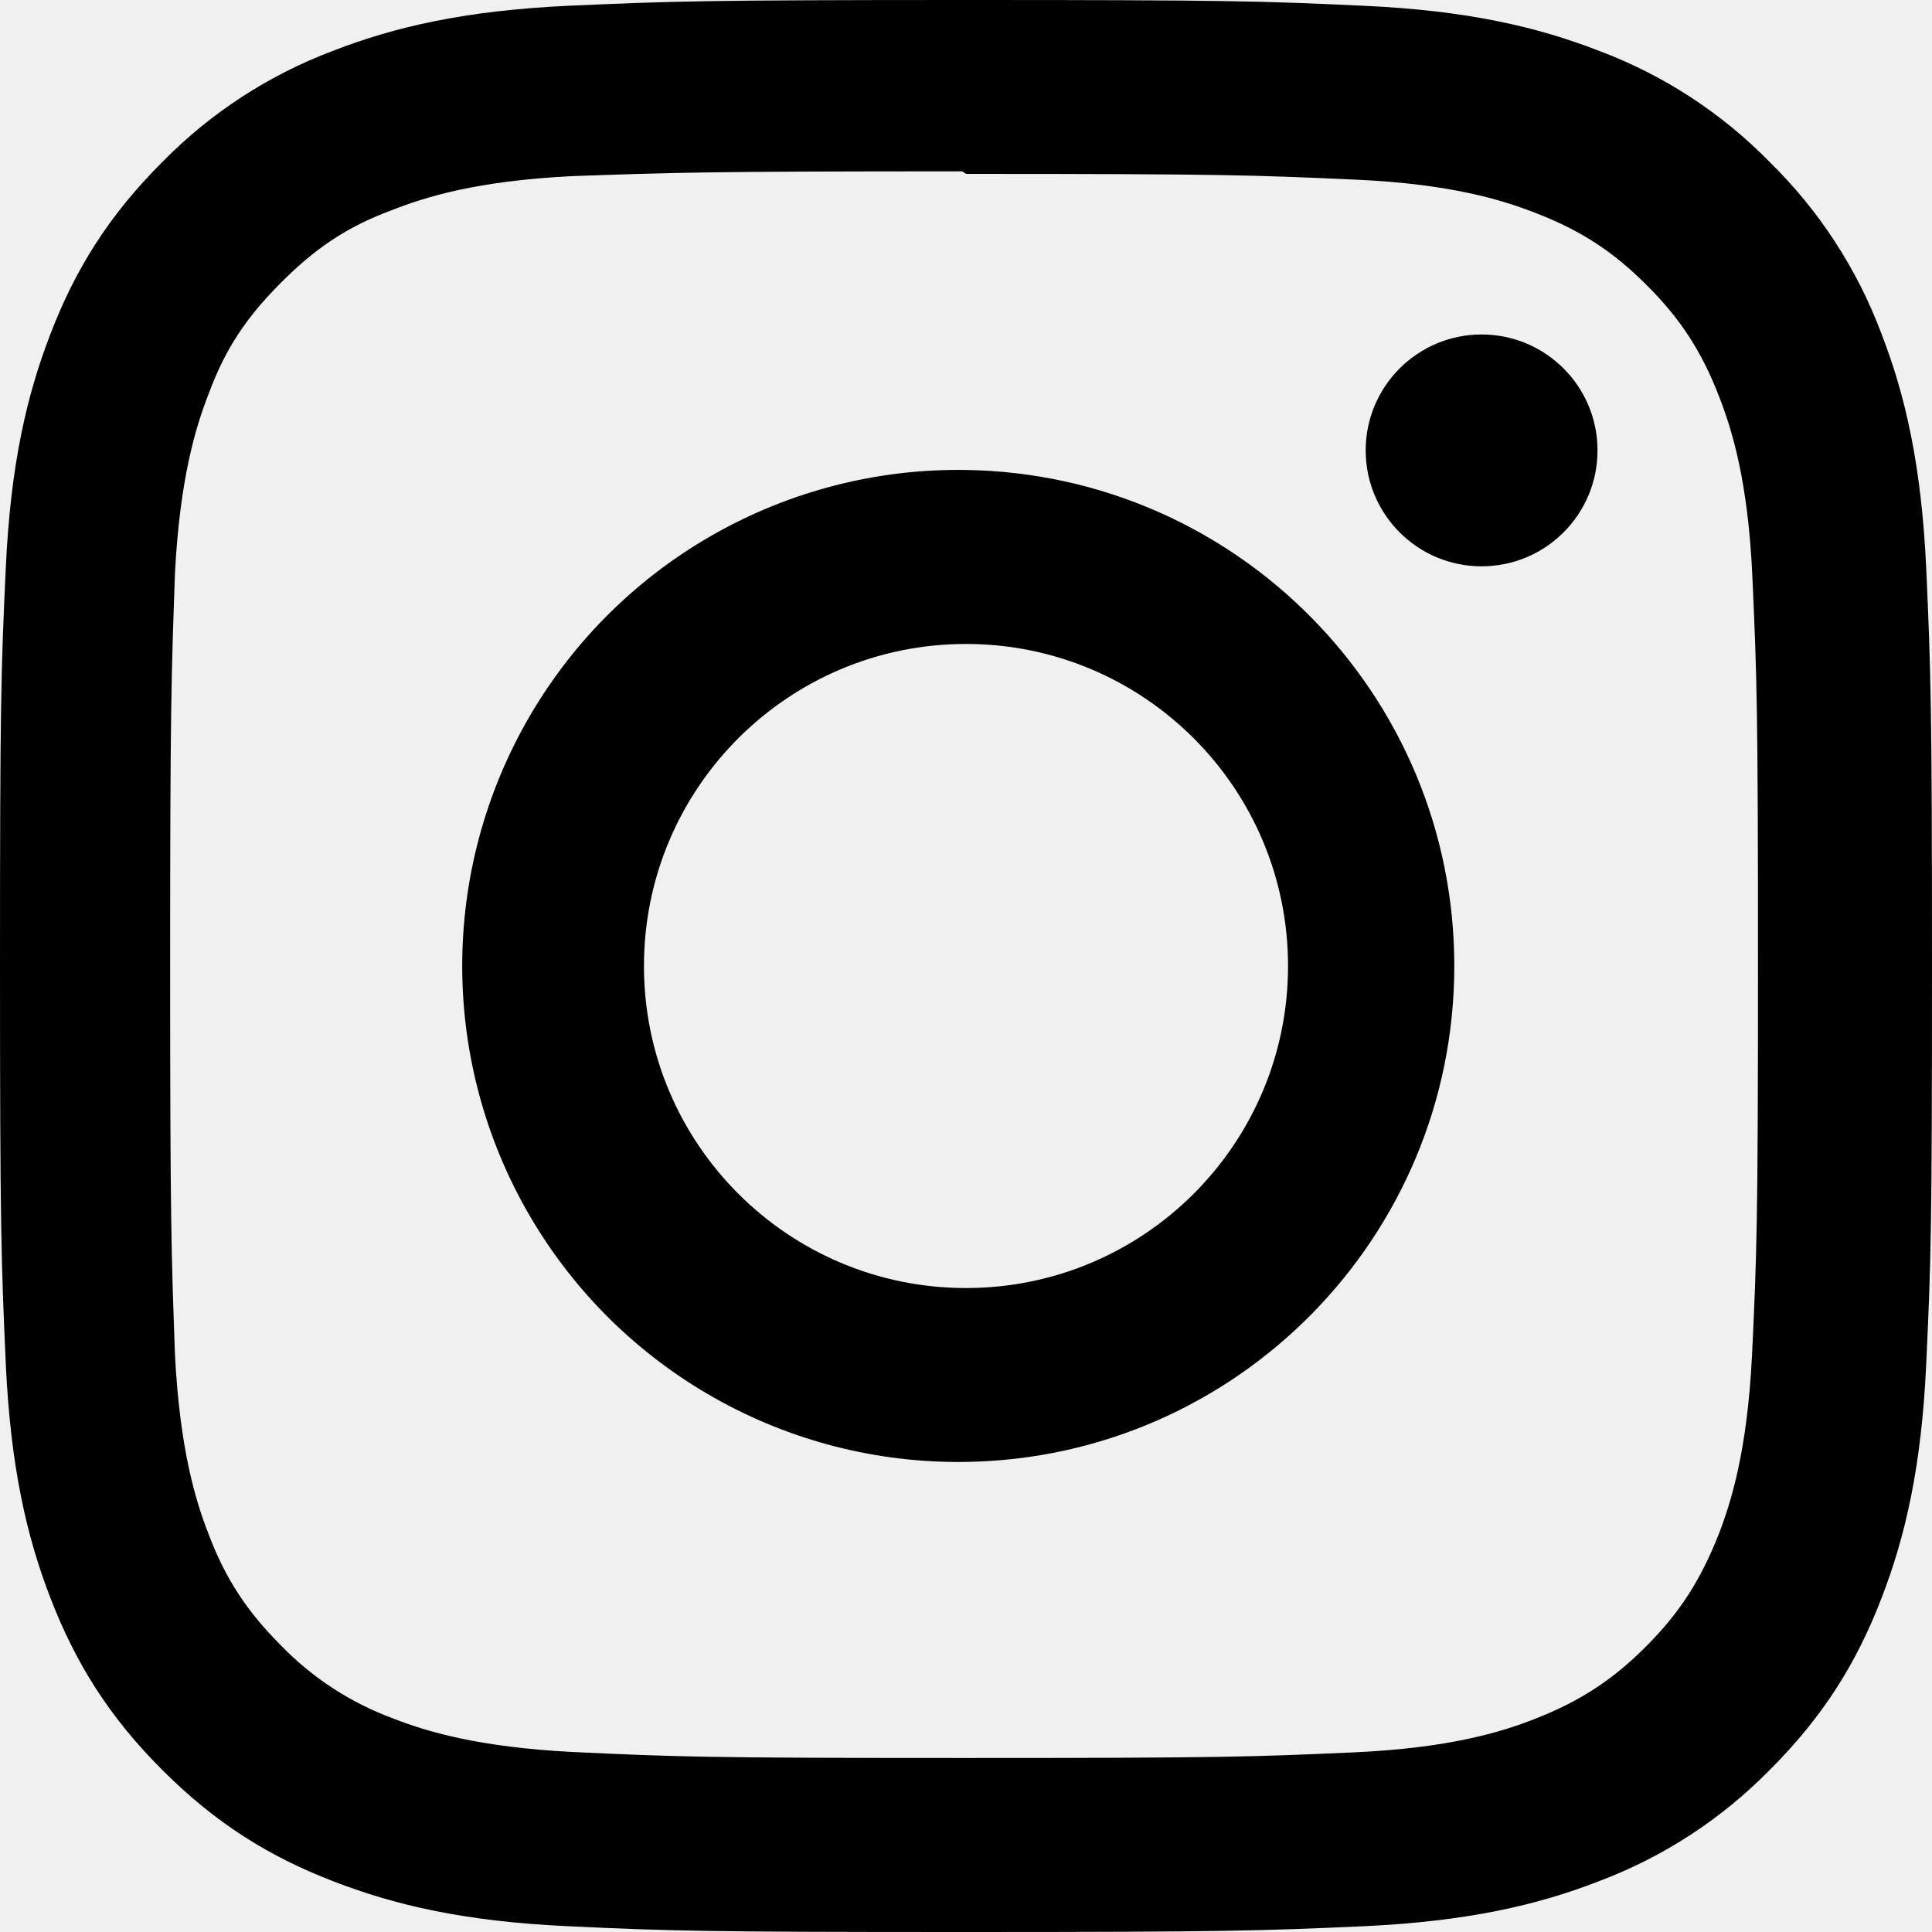
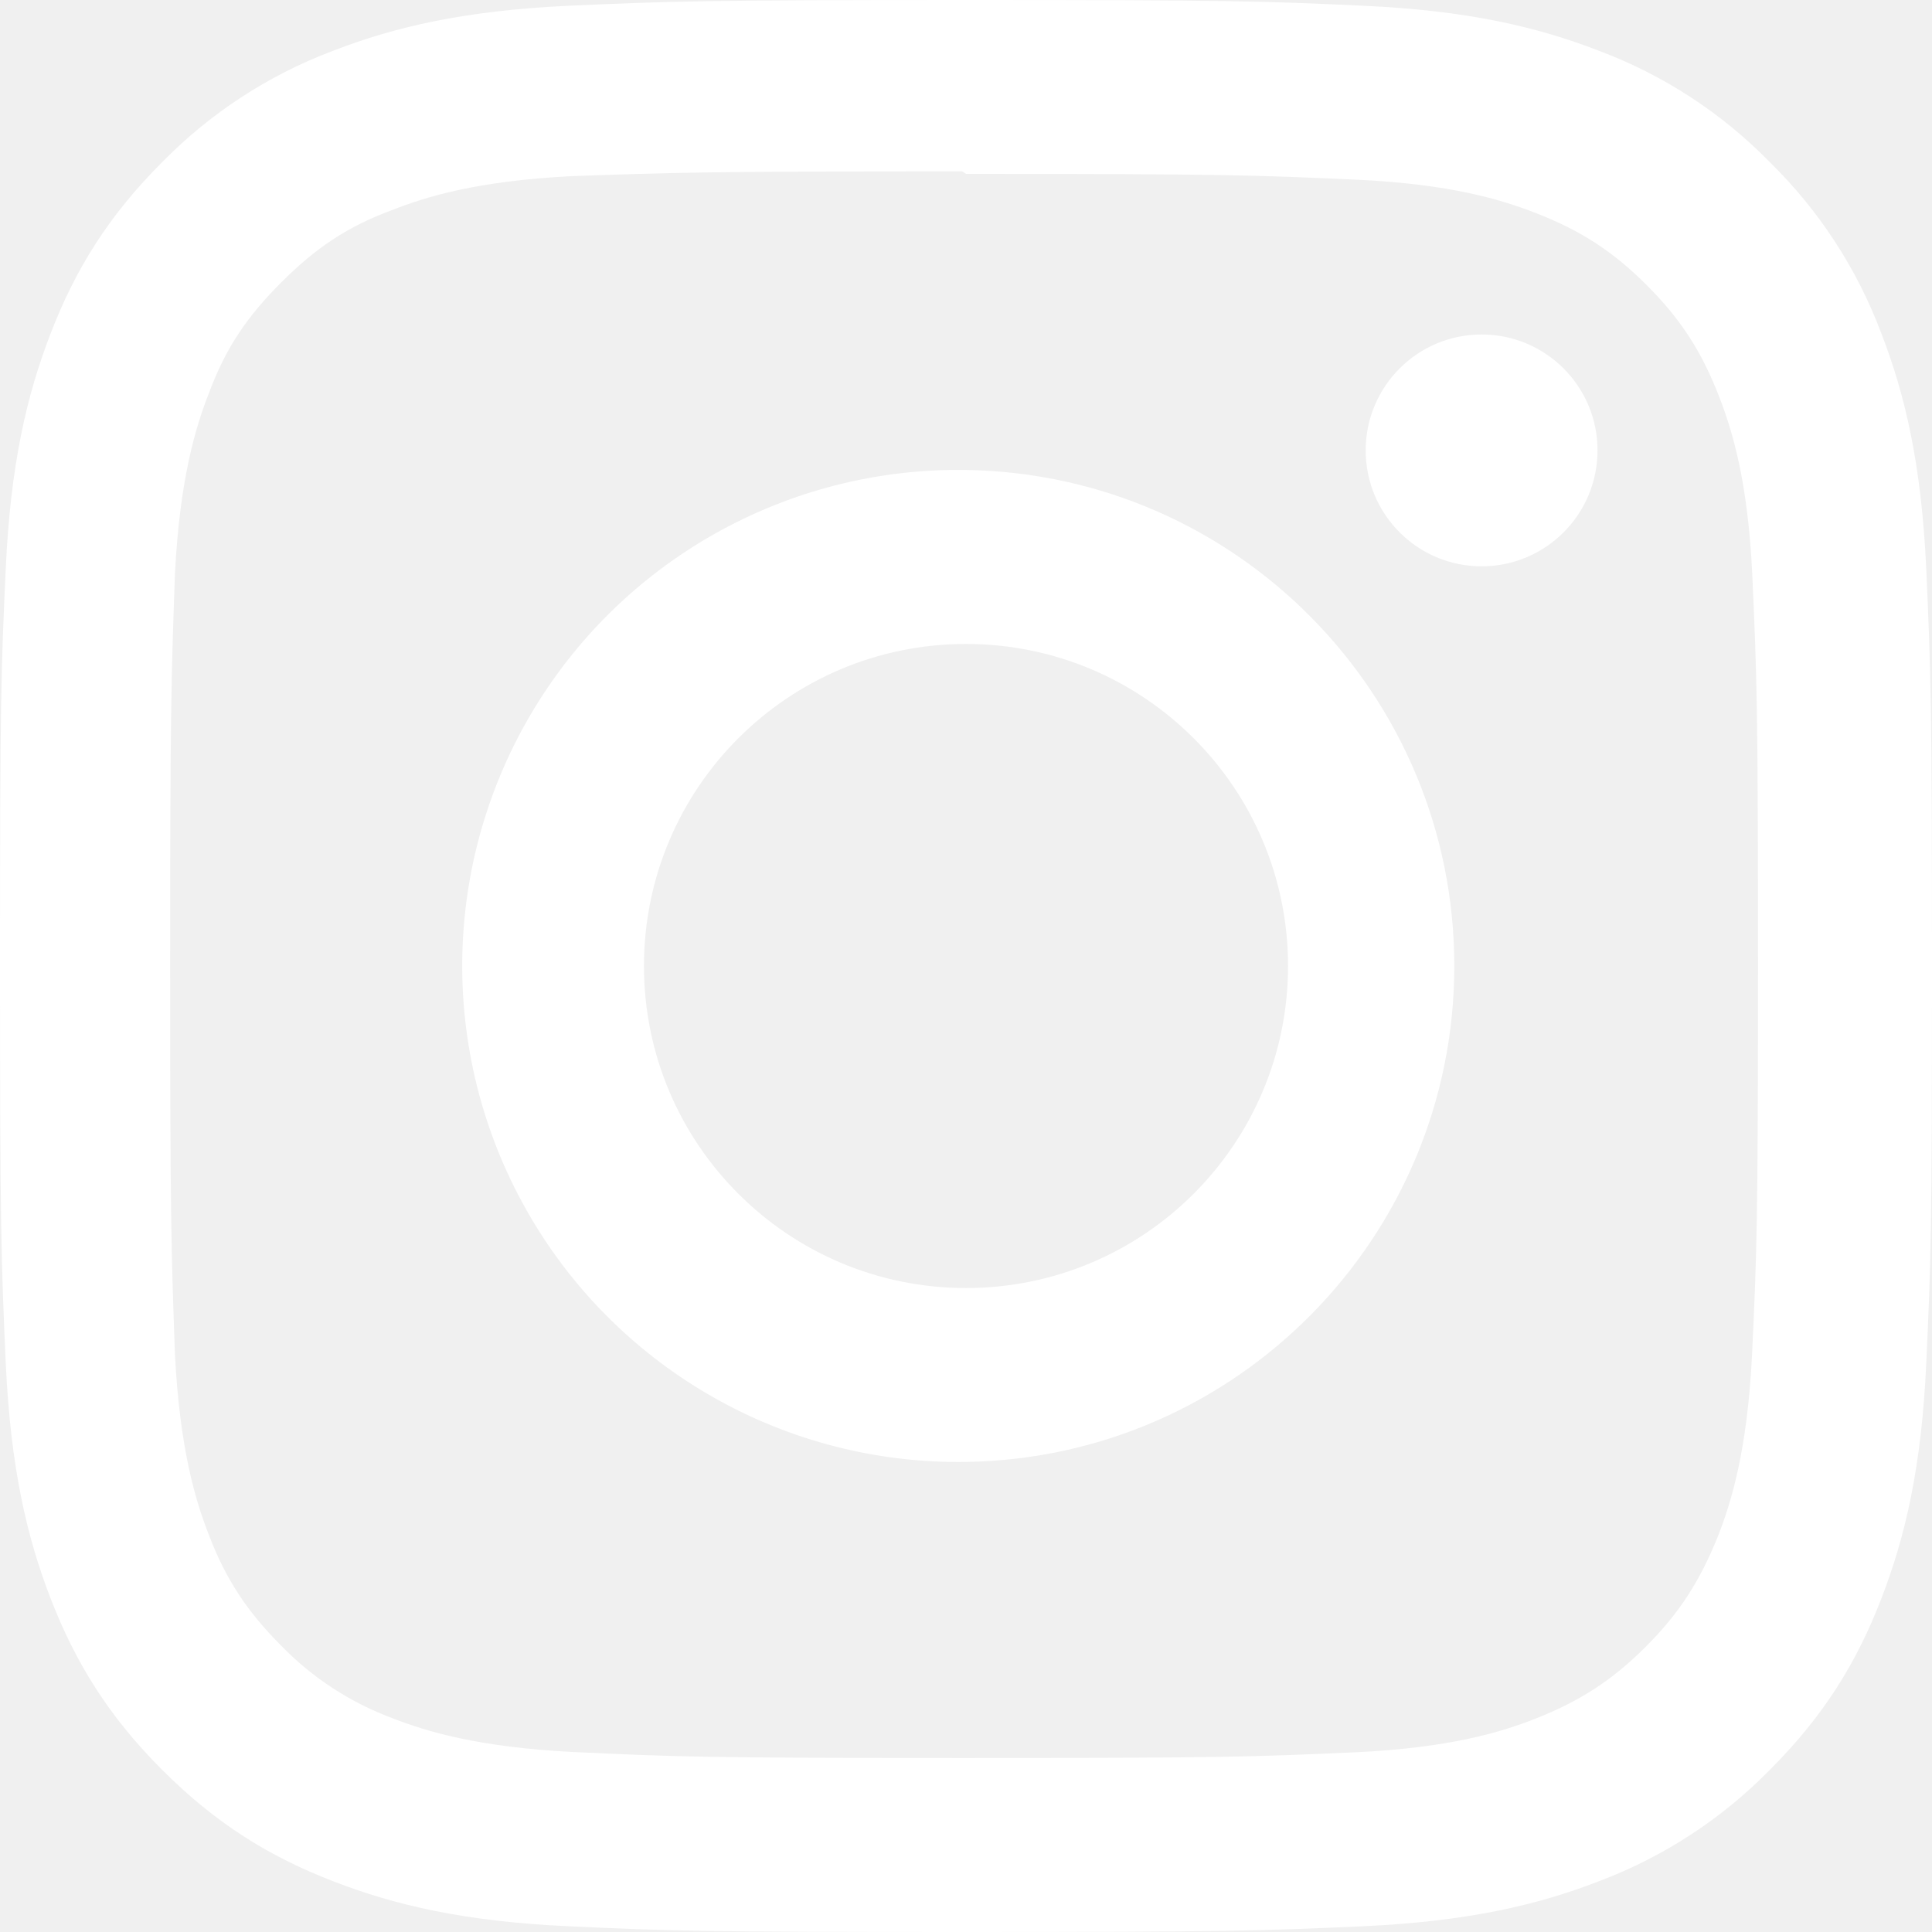
- <svg xmlns="http://www.w3.org/2000/svg" aria-hidden="true" focusable="false" width="16" height="16" viewBox="0 0 16 16" fill="currentColor">
+ <svg xmlns="http://www.w3.org/2000/svg" aria-hidden="true" focusable="false" width="16" height="16" viewBox="0 0 16 16" fill="#fff">
  <path fill-rule="evenodd" clip-rule="evenodd" d="M8 0C5.827 0 5.555.01 4.702.048 3.85.088 3.27.222 2.76.42a3.908 3.908 0 00-1.417.923c-.445.444-.72.89-.923 1.417-.198.51-.333 1.09-.372 1.942C.008 5.555 0 5.827 0 8s.01 2.445.048 3.298c.04.852.174 1.433.372 1.942.204.526.478.973.923 1.417.444.445.89.72 1.417.923.51.198 1.09.333 1.942.372.853.04 1.125.048 3.298.048s2.445-.01 3.298-.048c.852-.04 1.433-.174 1.942-.372a3.908 3.908 0 001.417-.923c.445-.444.72-.89.923-1.417.198-.51.333-1.09.372-1.942.04-.853.048-1.125.048-3.298s-.01-2.445-.048-3.298c-.04-.852-.174-1.433-.372-1.942a3.908 3.908 0 00-.923-1.417A3.886 3.886 0 0013.24.42c-.51-.198-1.09-.333-1.942-.372C10.445.008 10.173 0 8 0zm0 1.44c2.136 0 2.39.01 3.233.048.78.036 1.203.166 1.485.276.374.145.64.318.92.598.28.28.453.546.598.92.11.282.24.705.276 1.485.038.844.047 1.097.047 3.233s-.01 2.39-.05 3.233c-.04.78-.17 1.203-.28 1.485-.15.374-.32.64-.6.92-.28.28-.55.453-.92.598-.28.11-.71.24-1.49.276-.85.038-1.1.047-3.24.047s-2.39-.01-3.24-.05c-.78-.04-1.21-.17-1.49-.28a2.49 2.49 0 01-.92-.6c-.28-.28-.46-.55-.6-.92-.11-.28-.24-.71-.28-1.49-.03-.84-.04-1.1-.04-3.23s.01-2.39.04-3.24c.04-.78.17-1.21.28-1.49.14-.38.32-.64.6-.92.28-.28.54-.46.92-.6.28-.11.7-.24 1.48-.28.85-.03 1.1-.04 3.24-.04L8 1.44zm0 2.452a4.108 4.108 0 100 8.215 4.108 4.108 0 000-8.215zm0 6.775a2.667 2.667 0 110-5.334 2.667 2.667 0 010 5.334zm5.23-6.937a.96.96 0 11-1.92 0 .96.96 0 011.92 0z" />
</svg>
